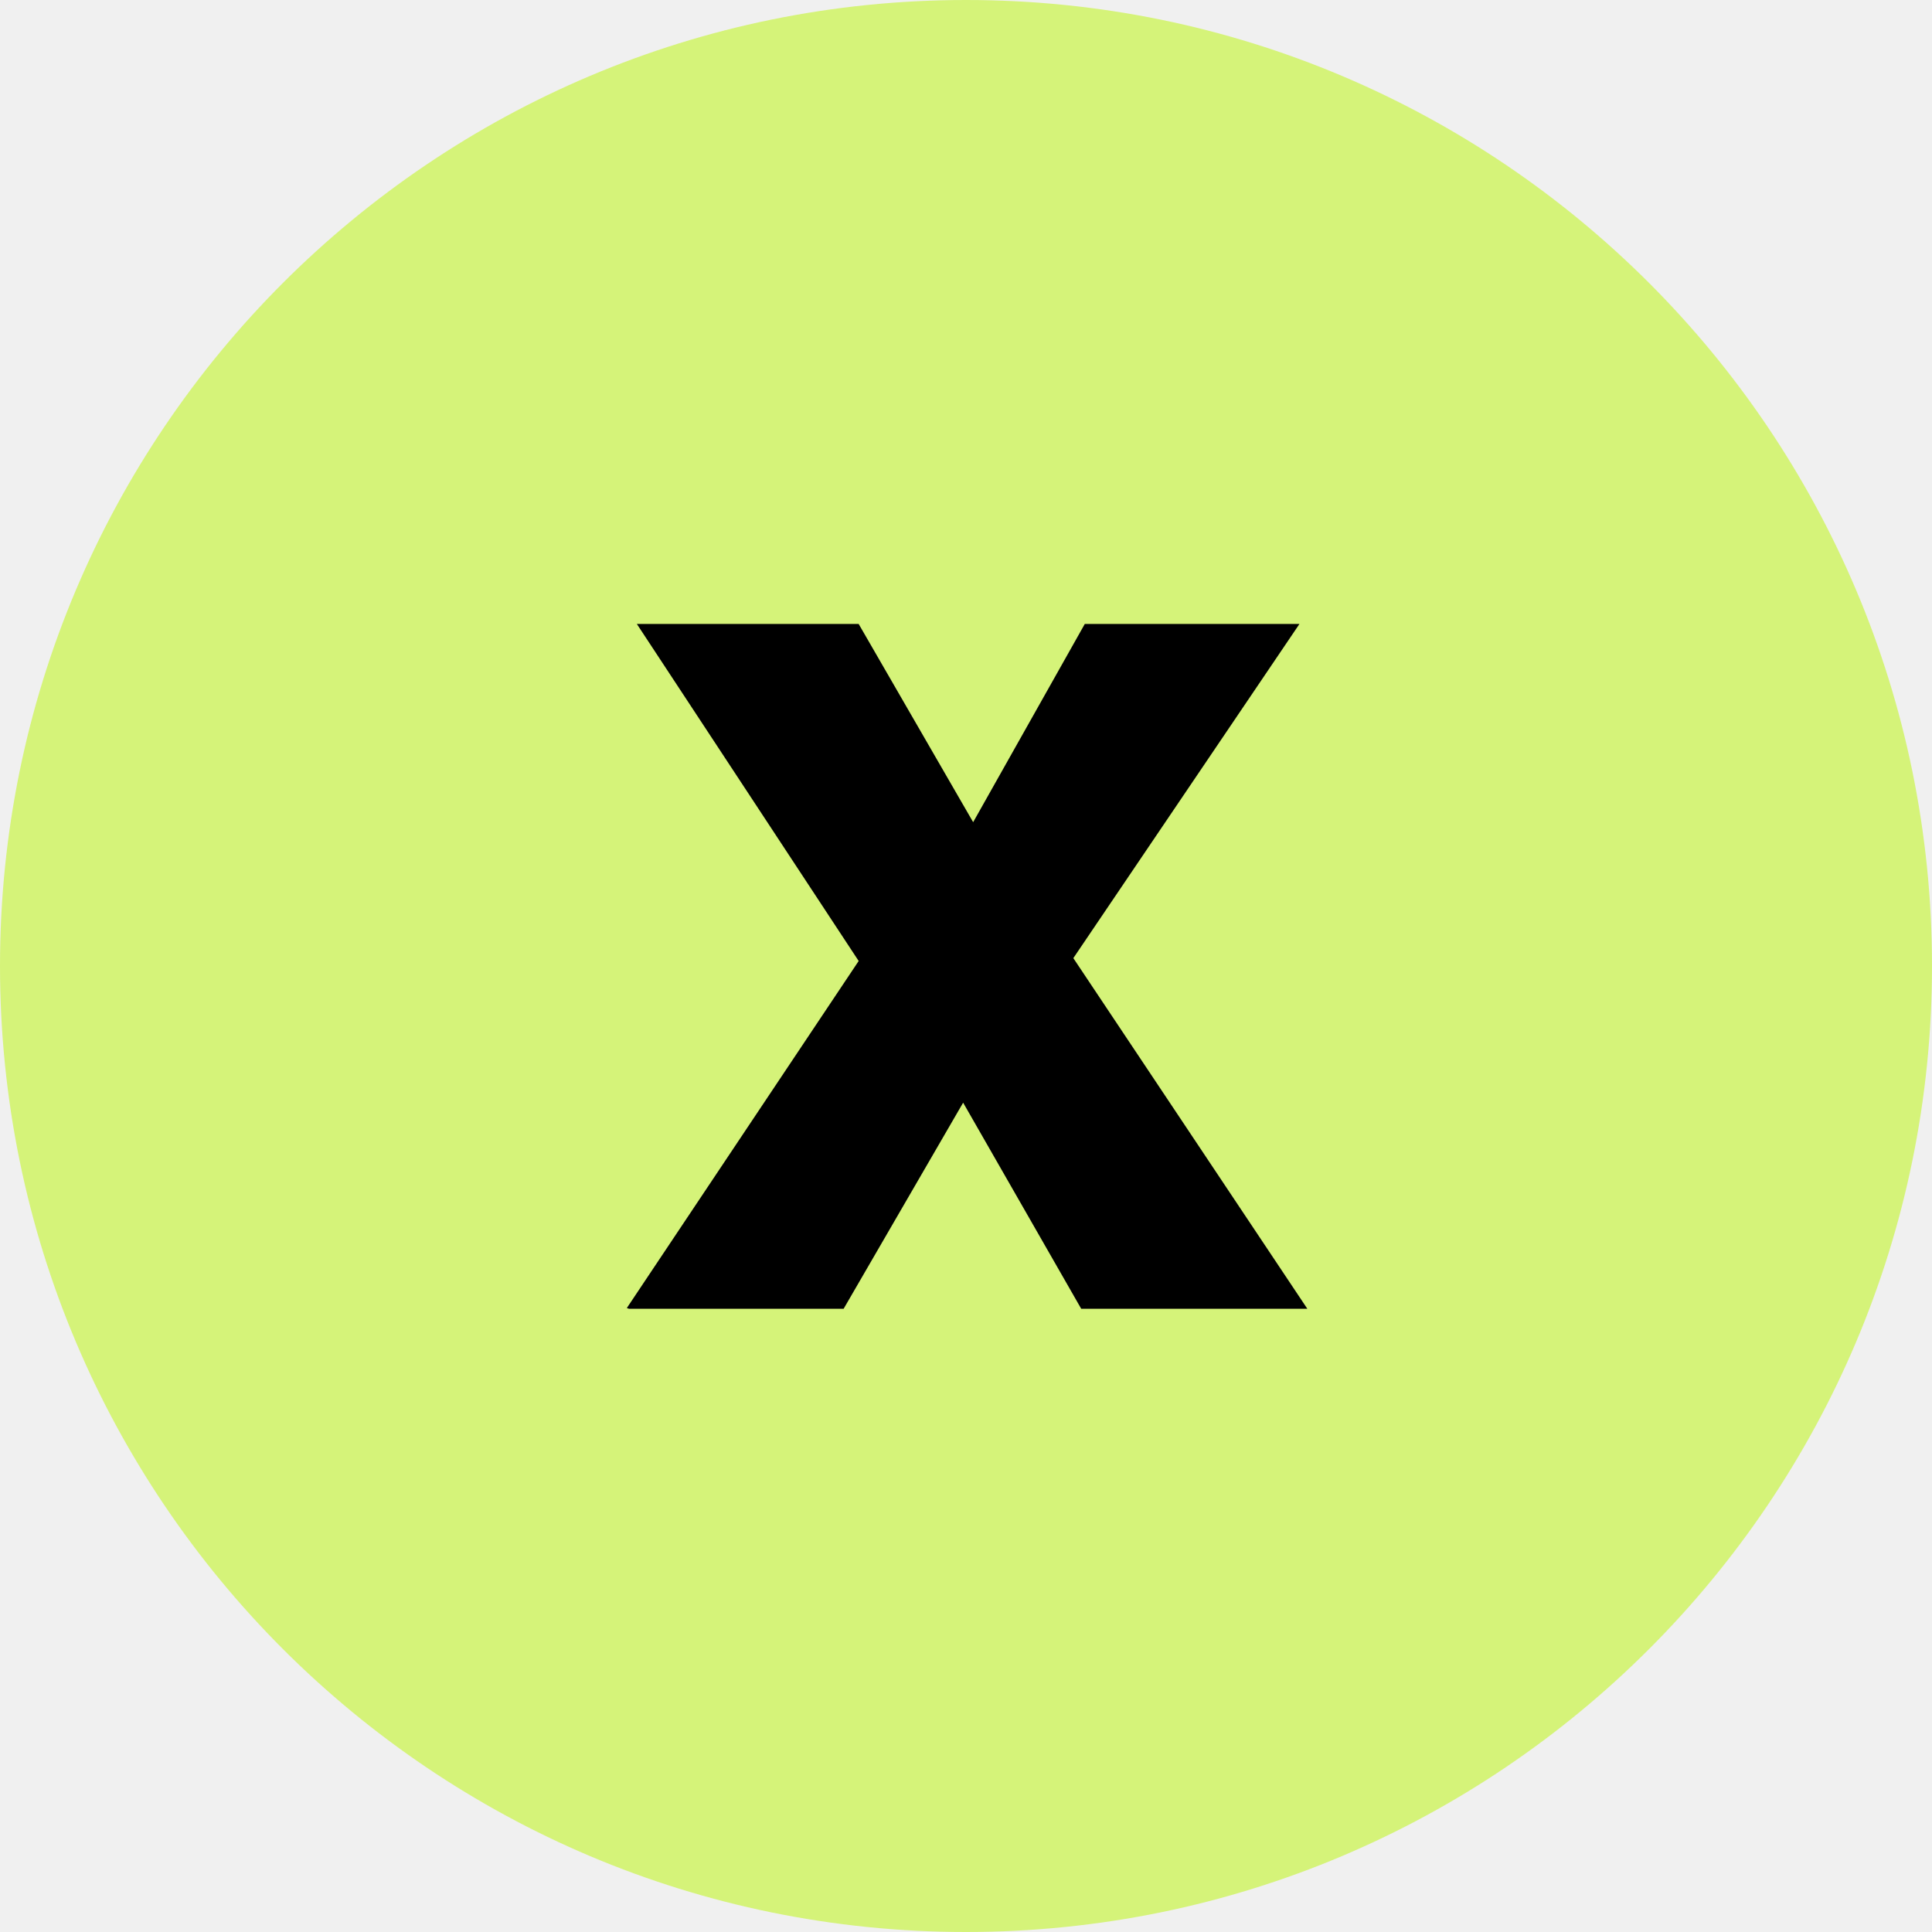
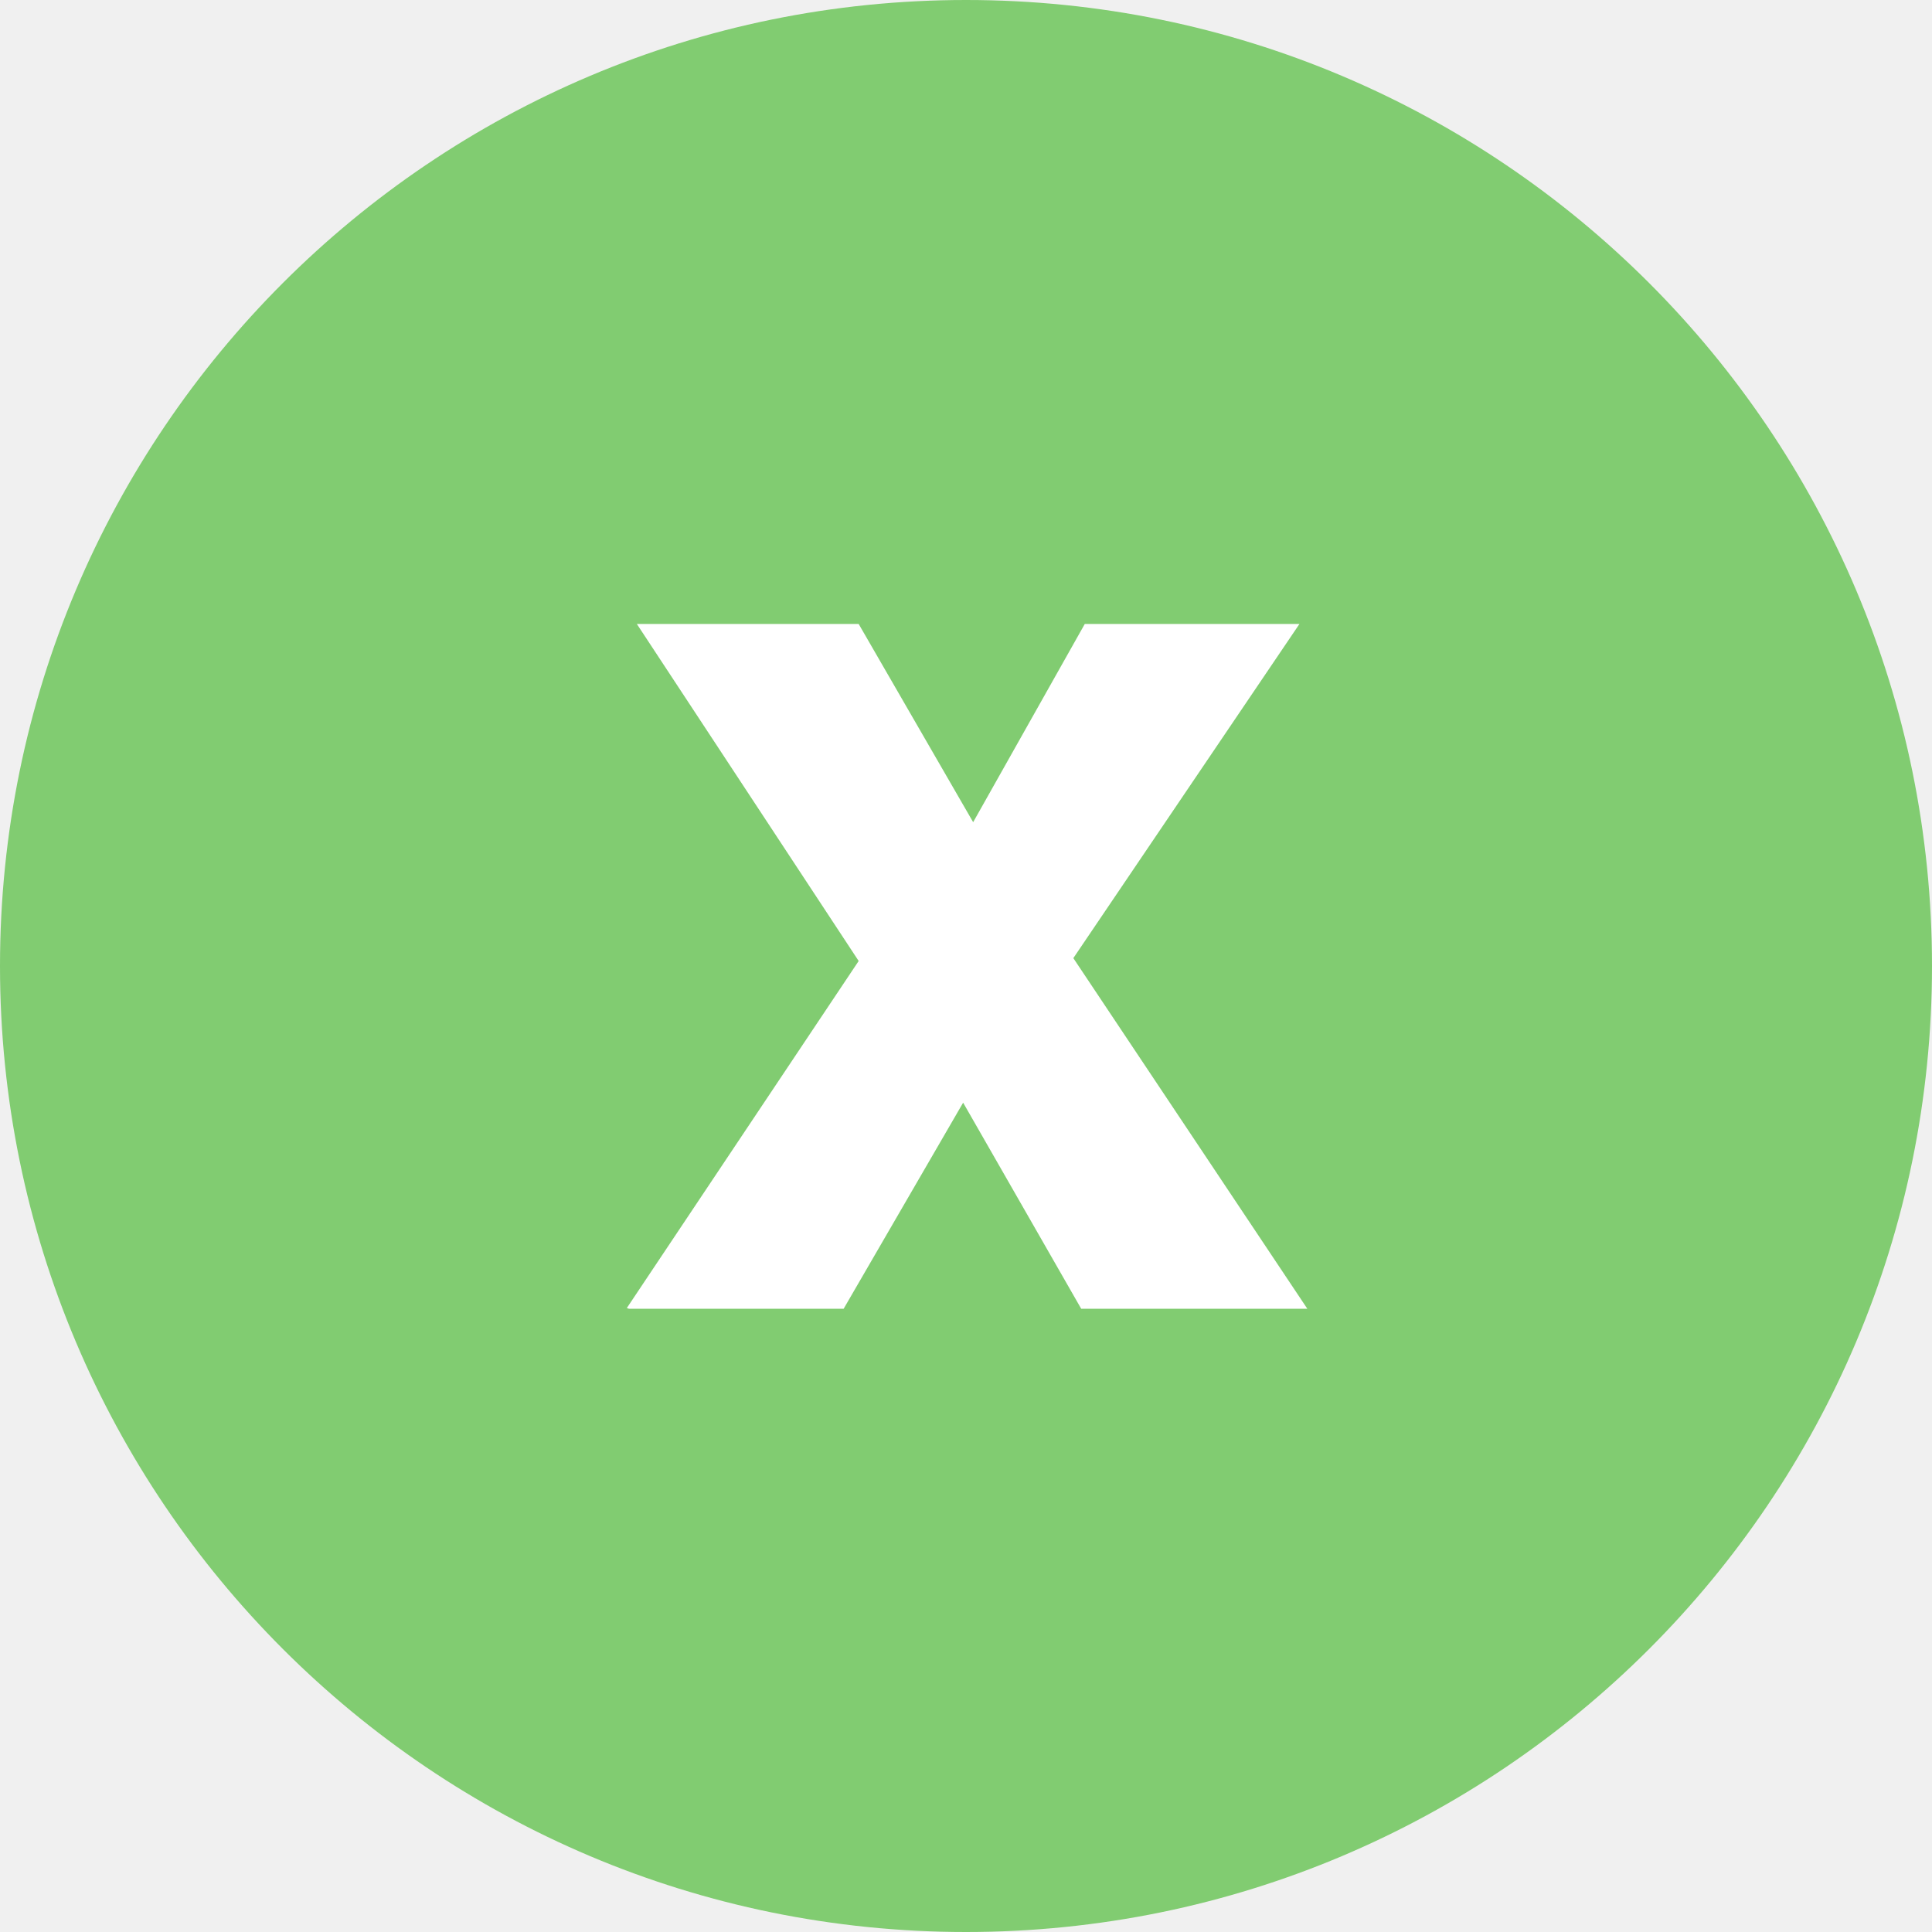
<svg xmlns="http://www.w3.org/2000/svg" id="Layer_1" data-name="Layer 1" viewBox="0 0 27 27">
  <defs>
    <style>
      .cls-1 {
-         fill: #d5f379;
+         fill: #81cc71;
+       }
+       .cls-2 {
+         fill: #fff;
      }
    </style>
  </defs>
  <circle class="cls-1" cx="13.5" cy="13.5" r="13.5" />
-   <path d="M8.76,18.28,12,13.43,8.9,8.72H12l1.6,2.77,1.56-2.77h3L15,13.39l3.27,4.9H15.11l-1.65-2.88-1.67,2.88h-3Z" />
+   <path class="cls-2" d="M8.76,18.28,12,13.43,8.9,8.72H12l1.6,2.77,1.56-2.77h3L15,13.39l3.27,4.9H15.11l-1.65-2.88-1.67,2.88h-3Z" />
</svg>
